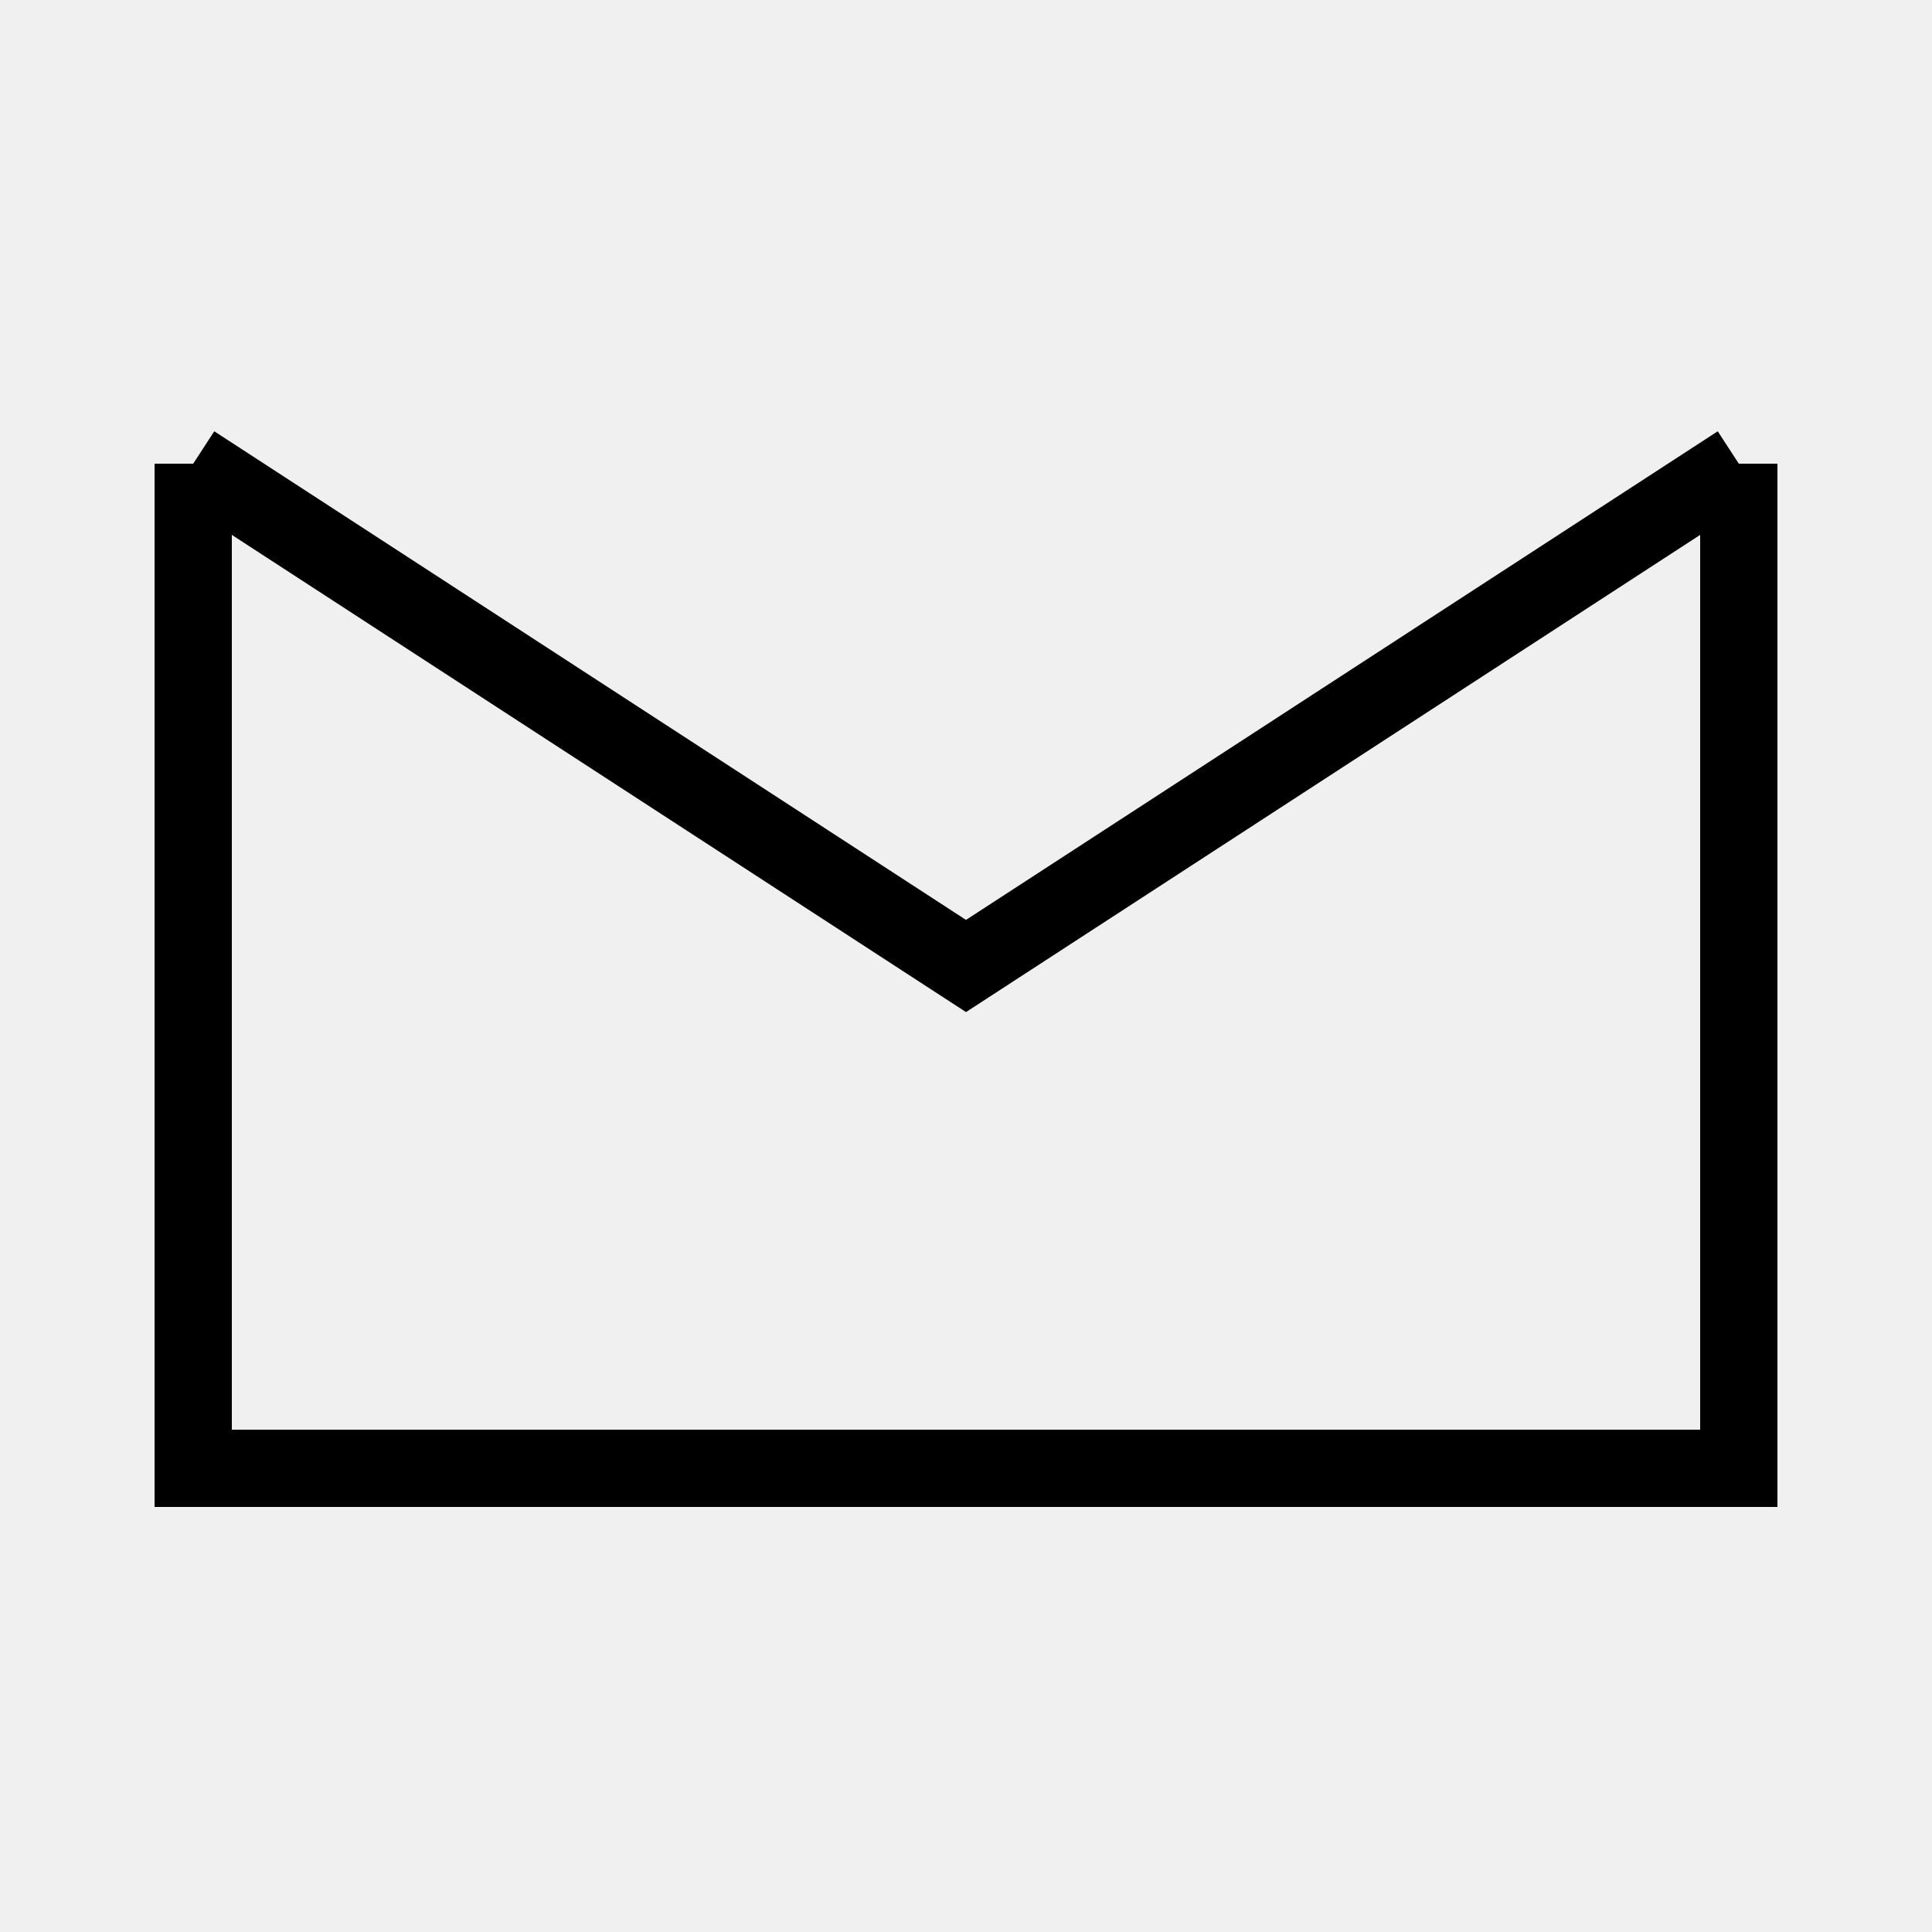
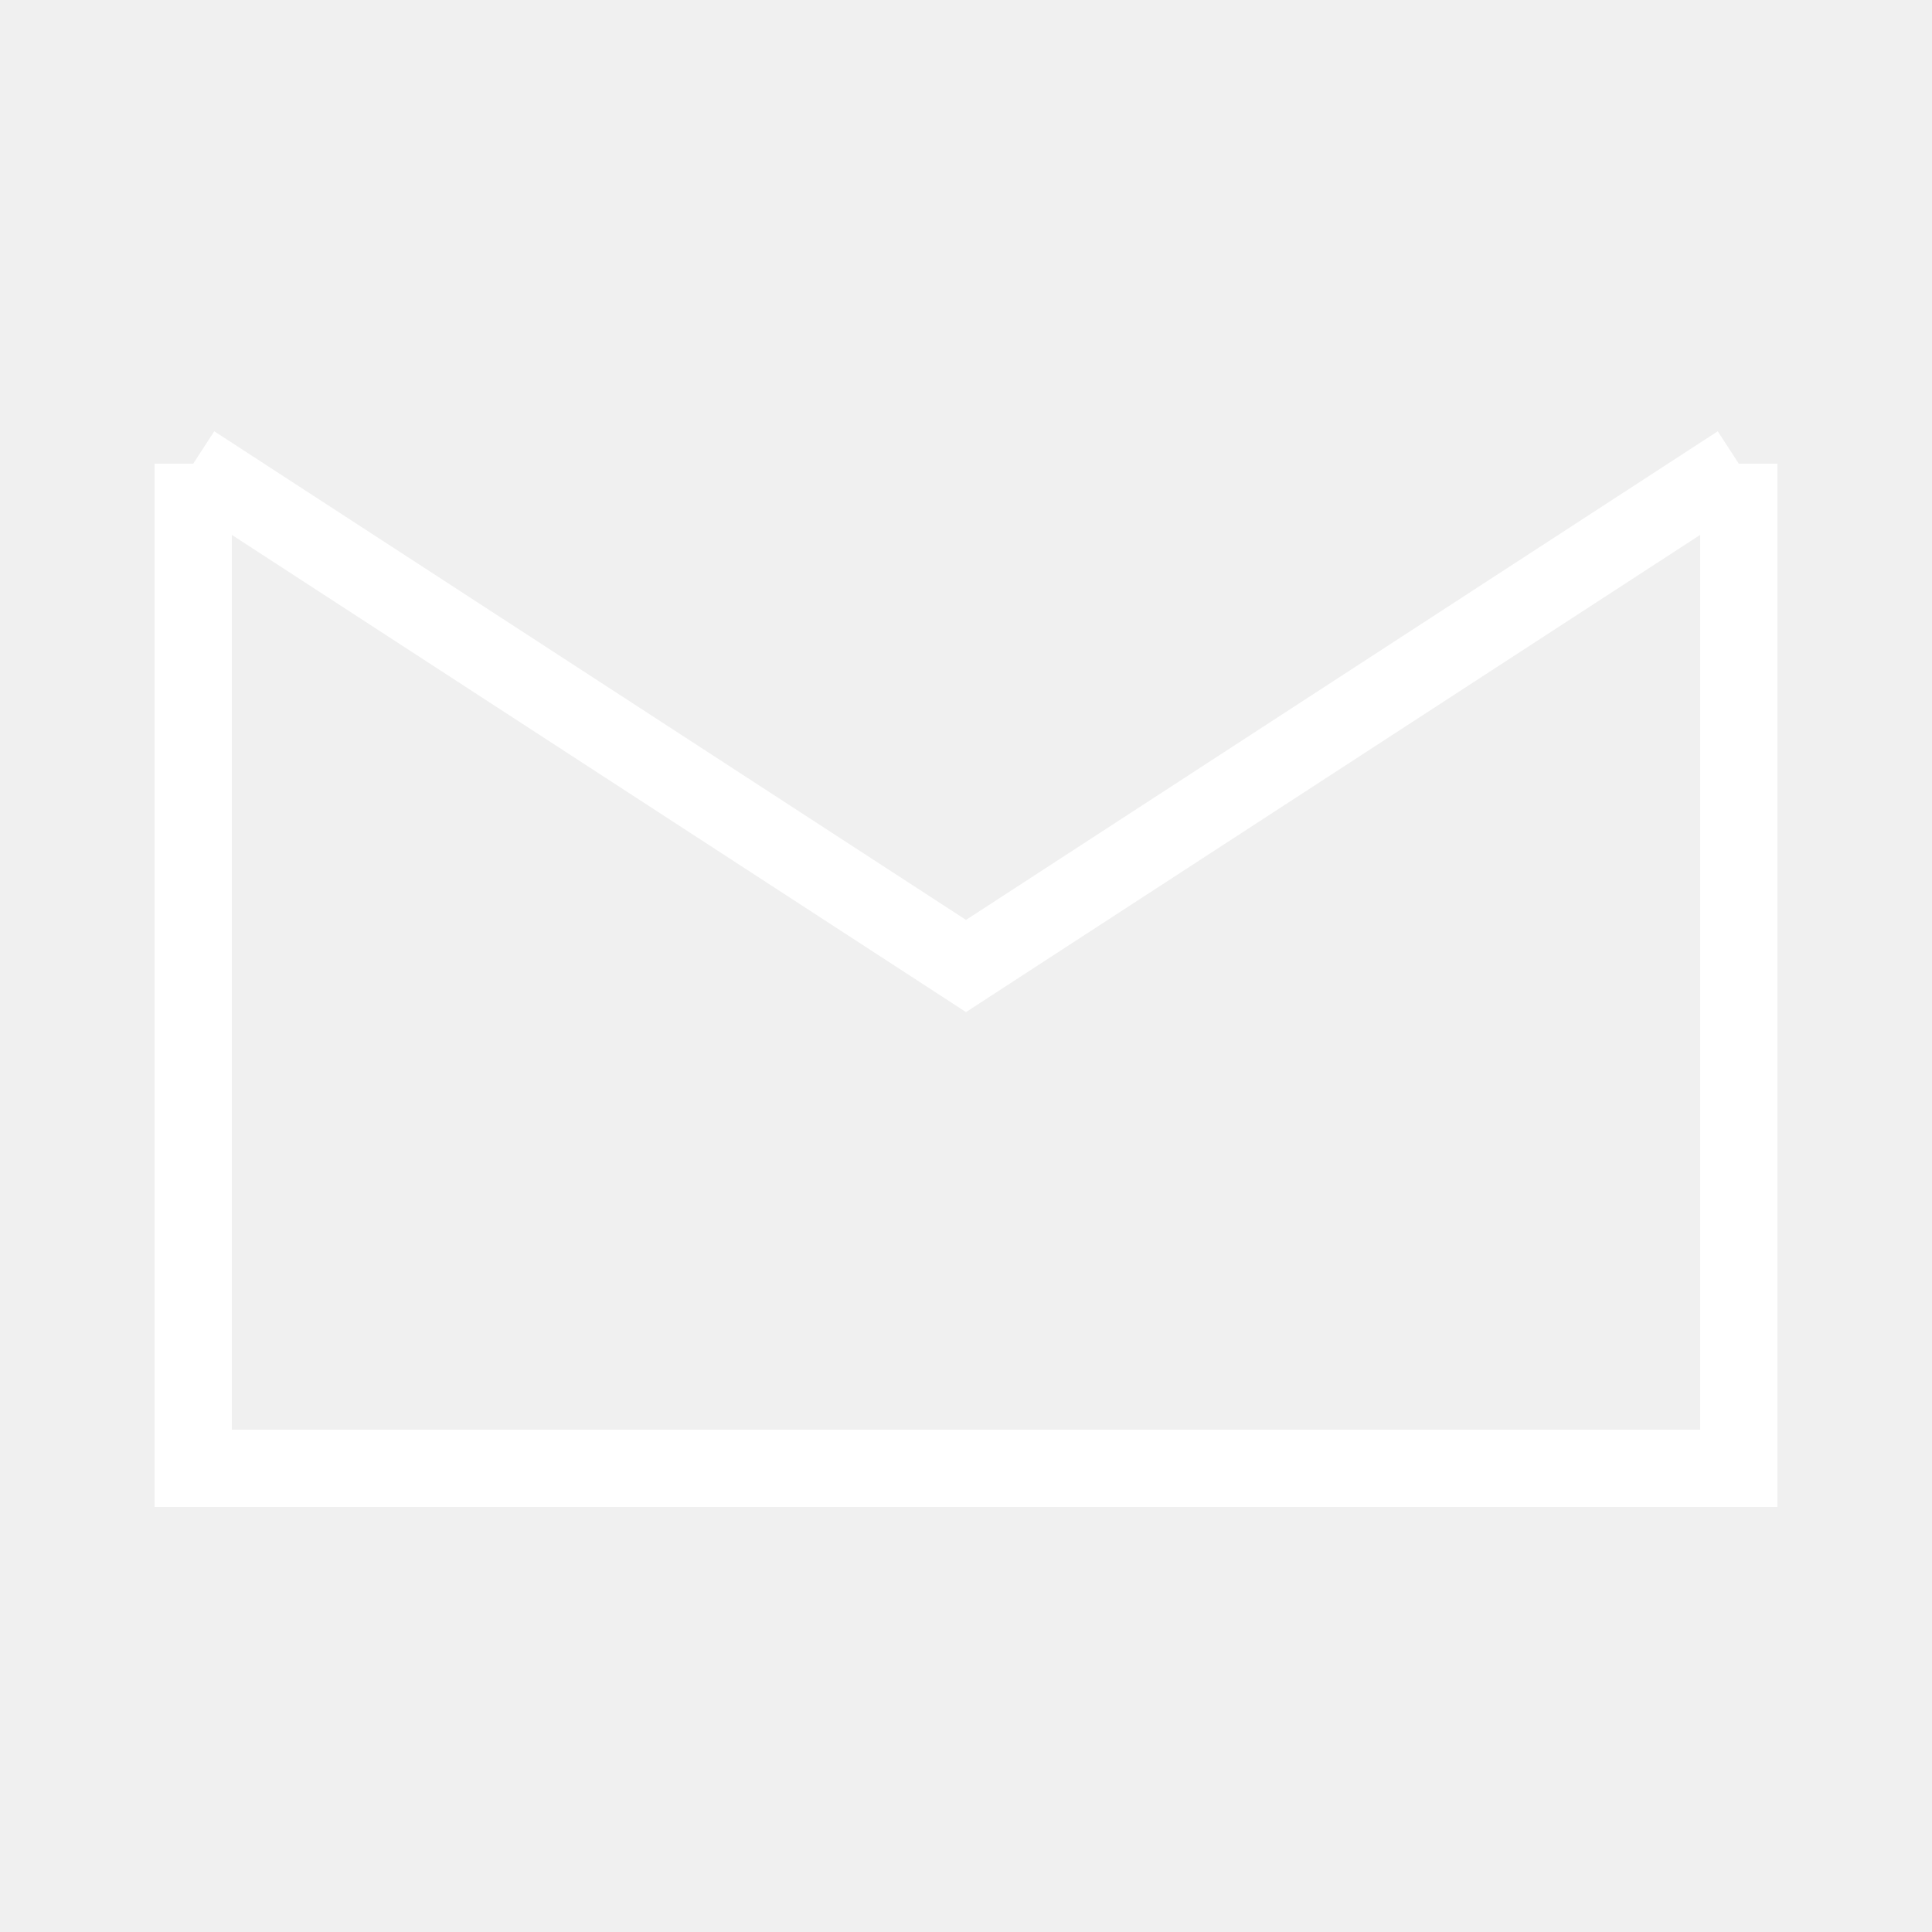
<svg xmlns="http://www.w3.org/2000/svg" width="50" height="50" viewBox="0 0 50 50">
-   <g fill="none" stroke="black" stroke-width="2">
+   <g fill="none" stroke="white" stroke-width="2">
    <path d="M5 12 L25 25 L45 12" />
    <path d="M5 12 L5 38 L45 38 L45 12" />
    <line x1="5" y1="38" x2="45" y2="38" />
  </g>
</svg>
